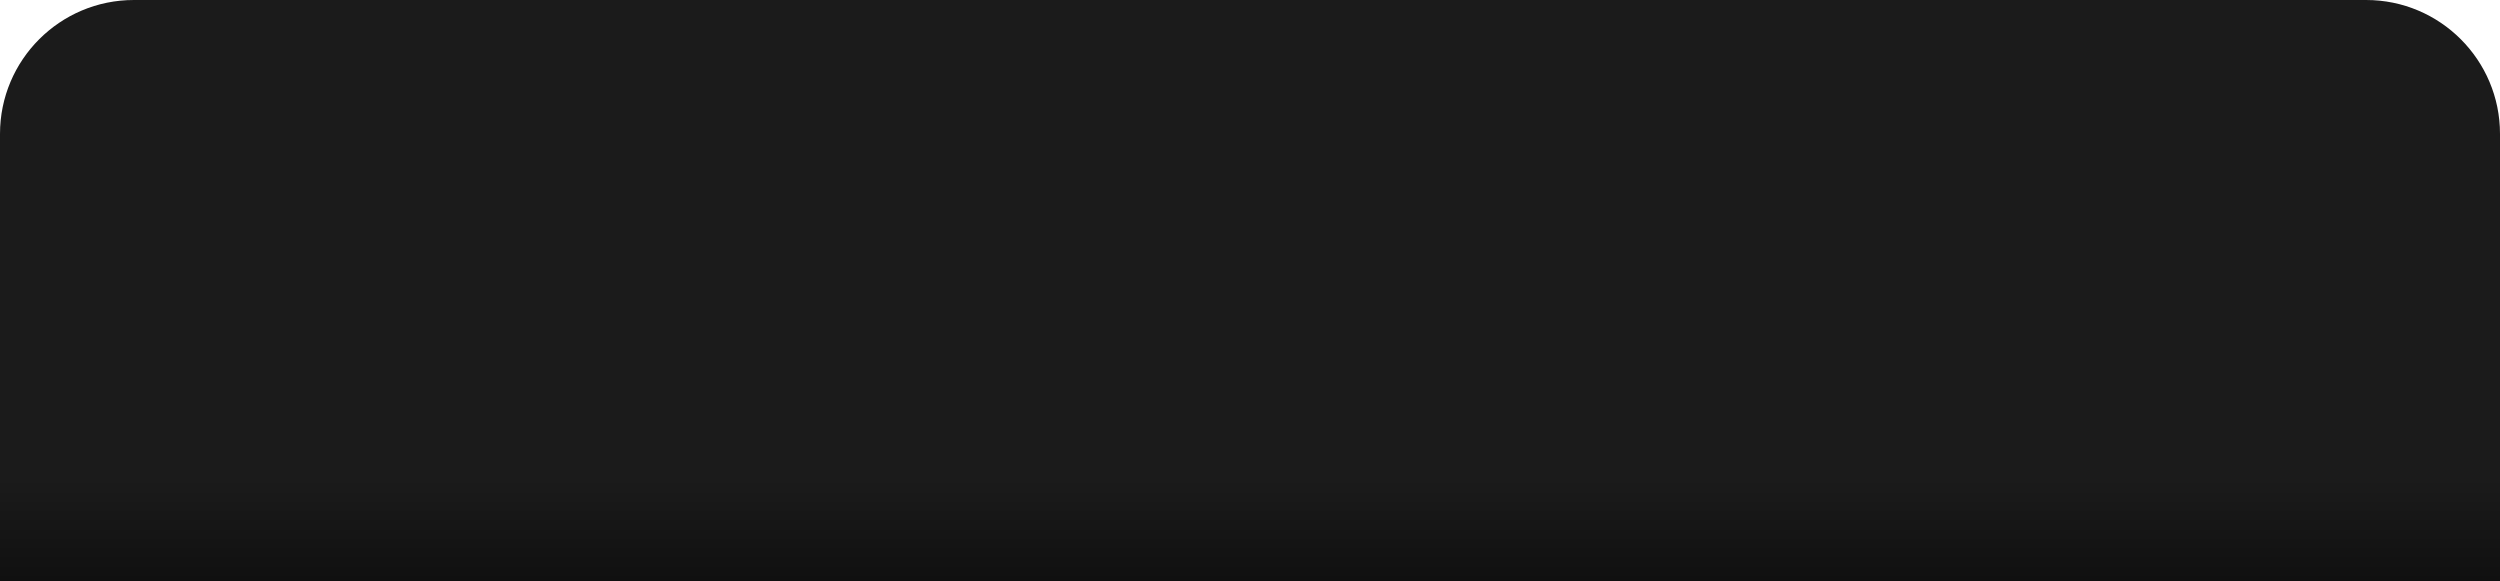
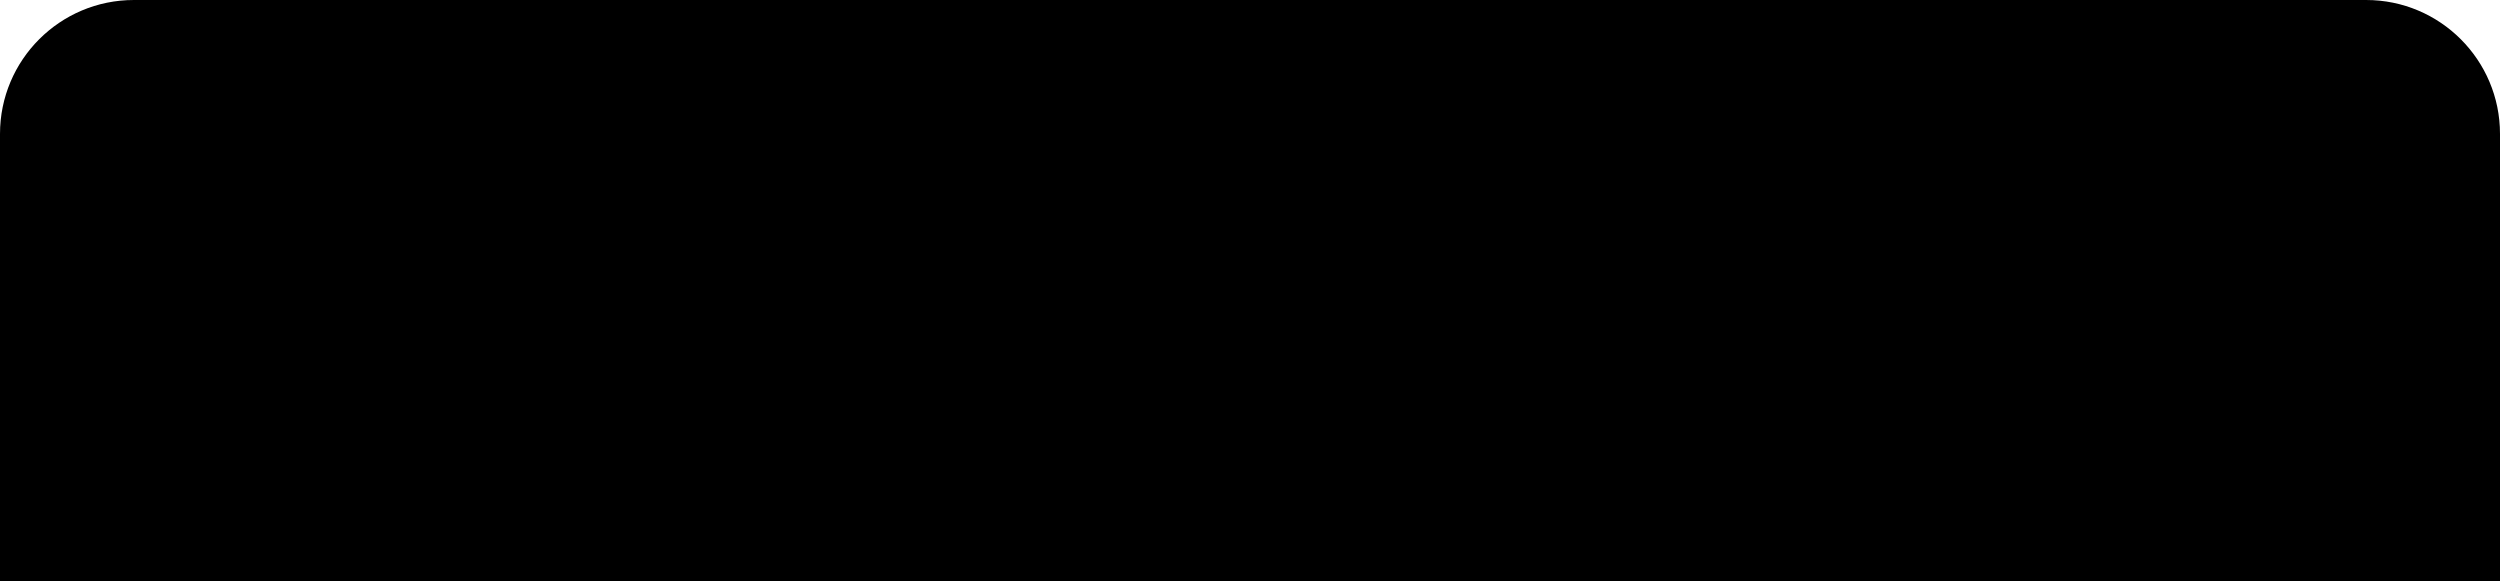
<svg xmlns="http://www.w3.org/2000/svg" version="1.1" width="168" height="39">
  <defs>
    <linearGradient id="fillGradient" x1="50%" y1="0%" x2="50%" y2="100%" gradientUnits="userSpaceOnUse">
-       <stop offset="0%" style="stop-color: rgb(27, 27, 27)" />
-       <stop offset="82.5%" style="stop-color: rgb(27, 27, 27)" />
-       <stop offset="100%" style="stop-color: rgb(16, 16, 16)" />
+       <stop offset="0%" style="stop-color: CUI_PRM_COLOR(rgb(27, 27, 27))" />
+       <stop offset="82.5%" style="stop-color: CUI_PRM_COLOR(rgb(27, 27, 27))" />
+       <stop offset="100%" style="stop-color: CUI_PRM_COLOR(rgb(16, 16, 16))" />
    </linearGradient>
  </defs>
  <g fill="url(#fillGradient)" fill-opacity="1.0">
    <rect x="0" y="0" width="168" height="49" rx="9" />
  </g>
</svg>
